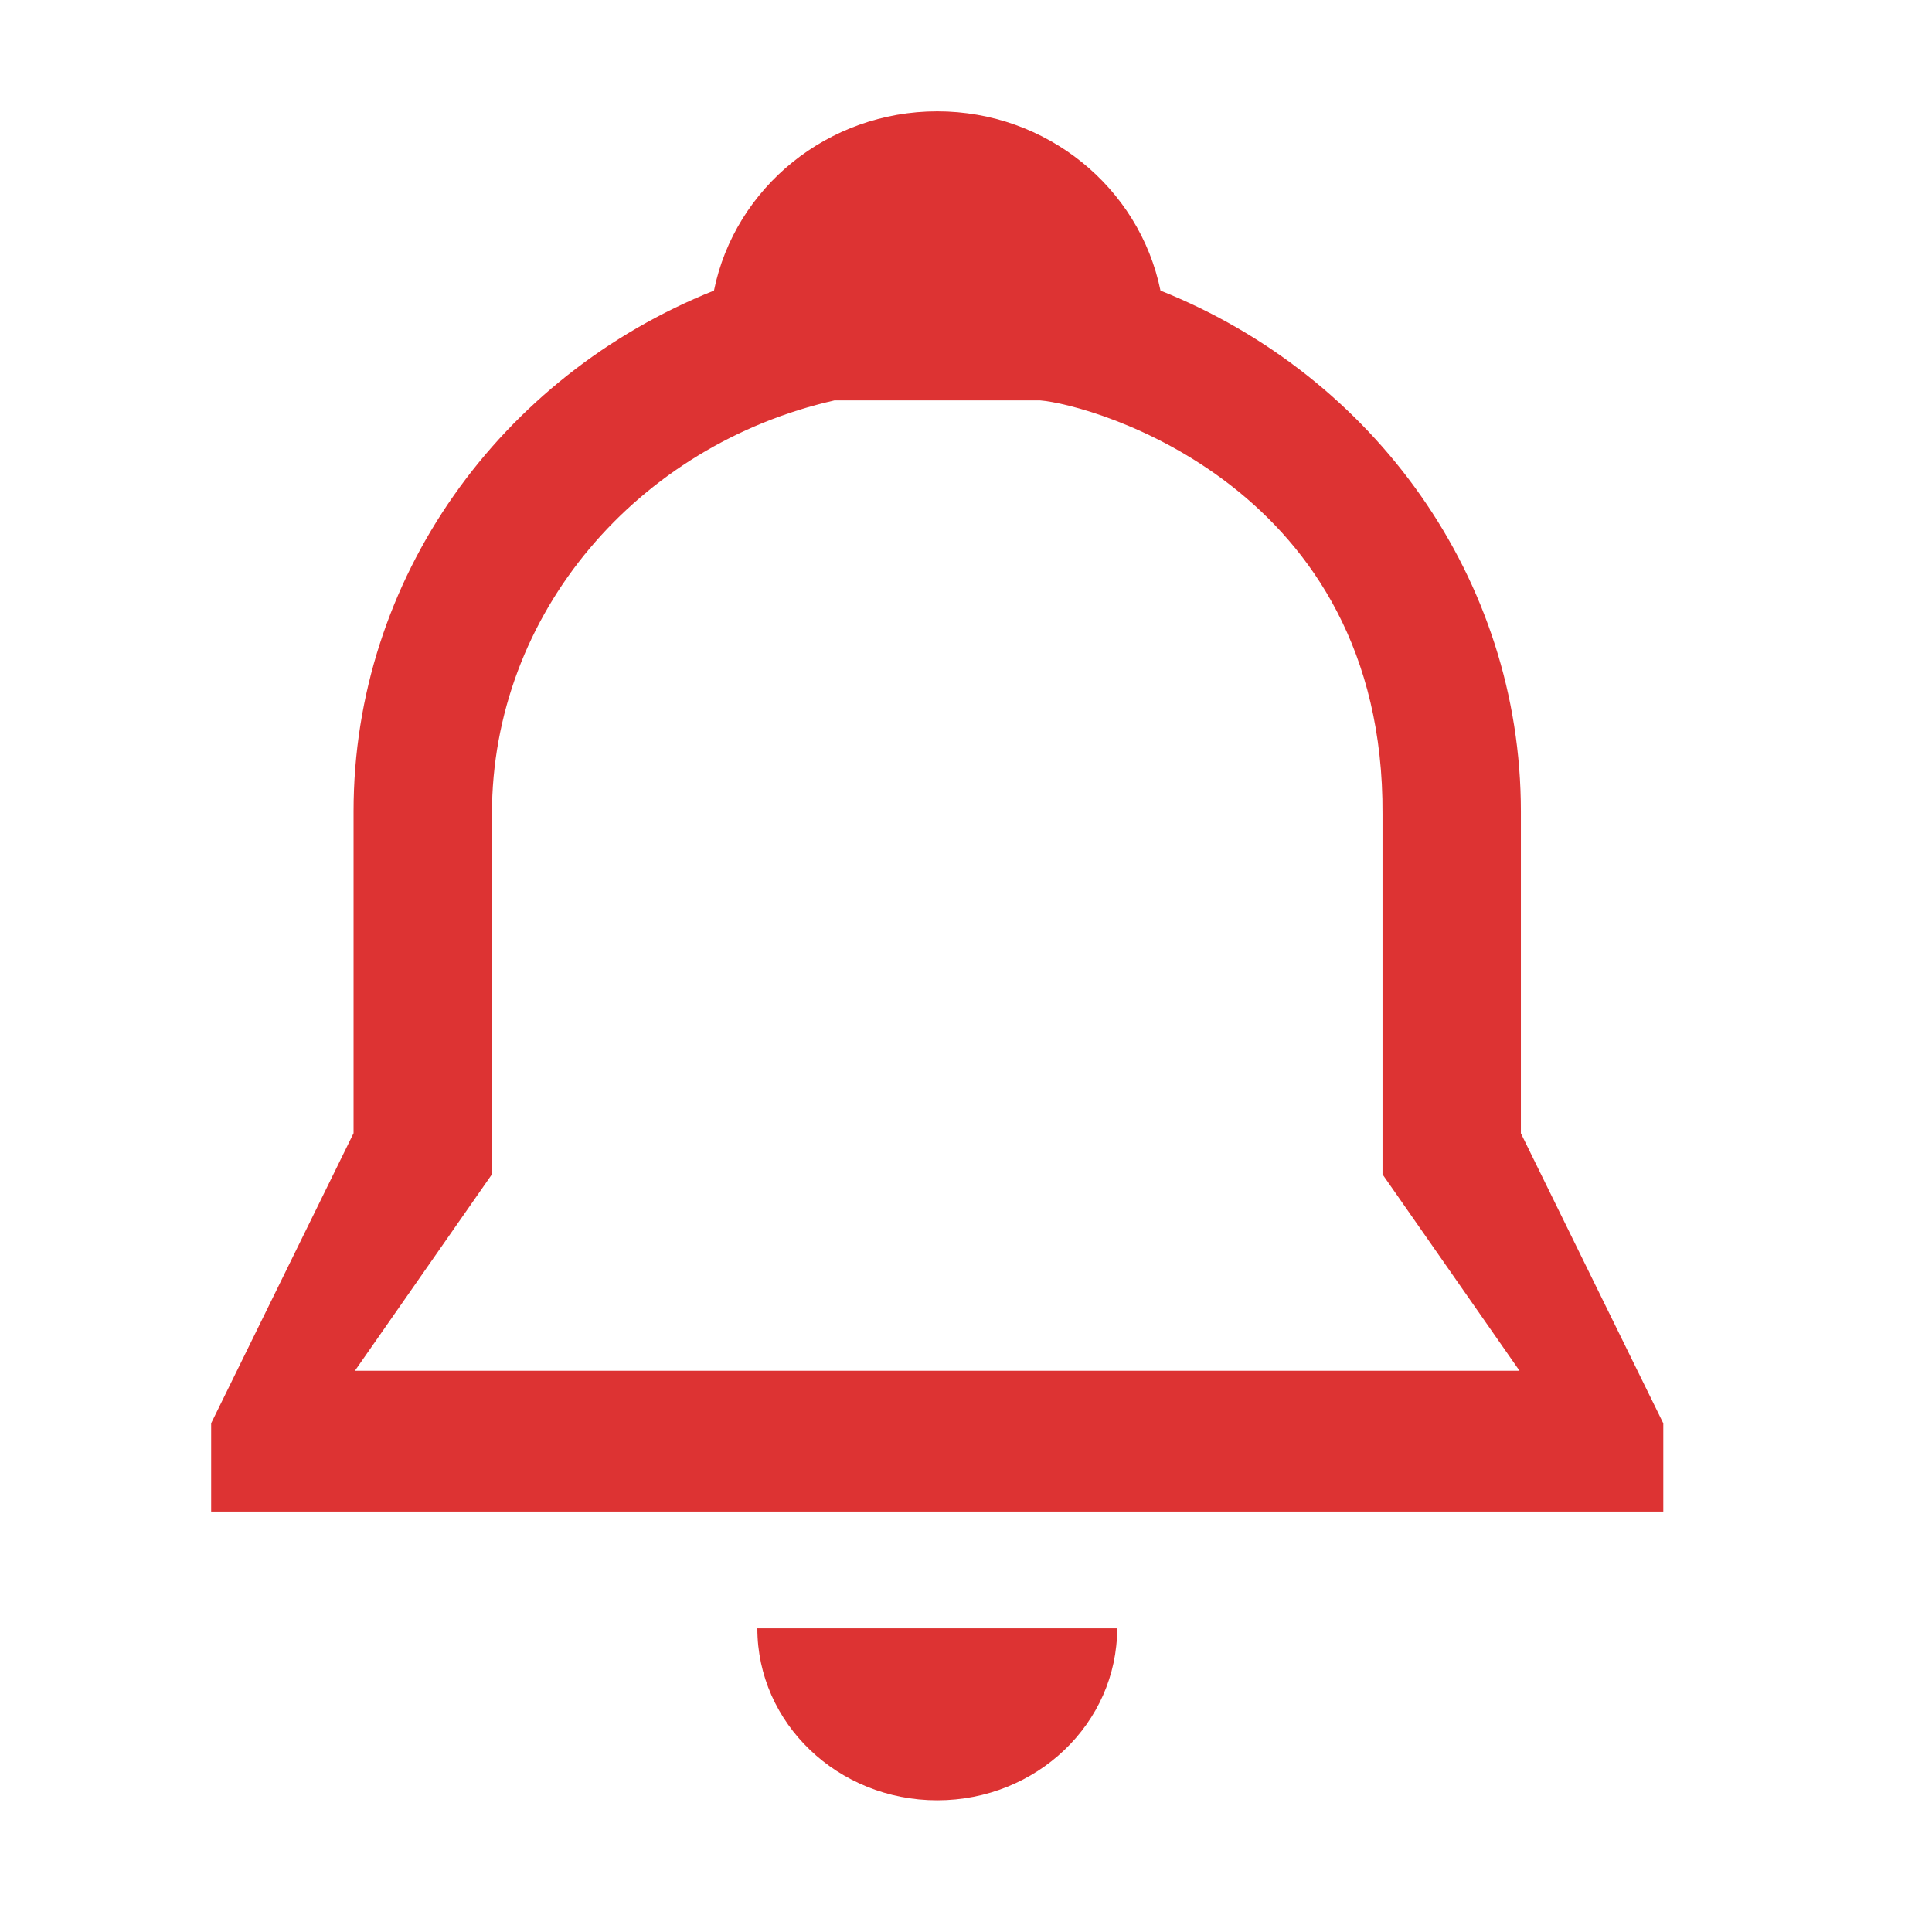
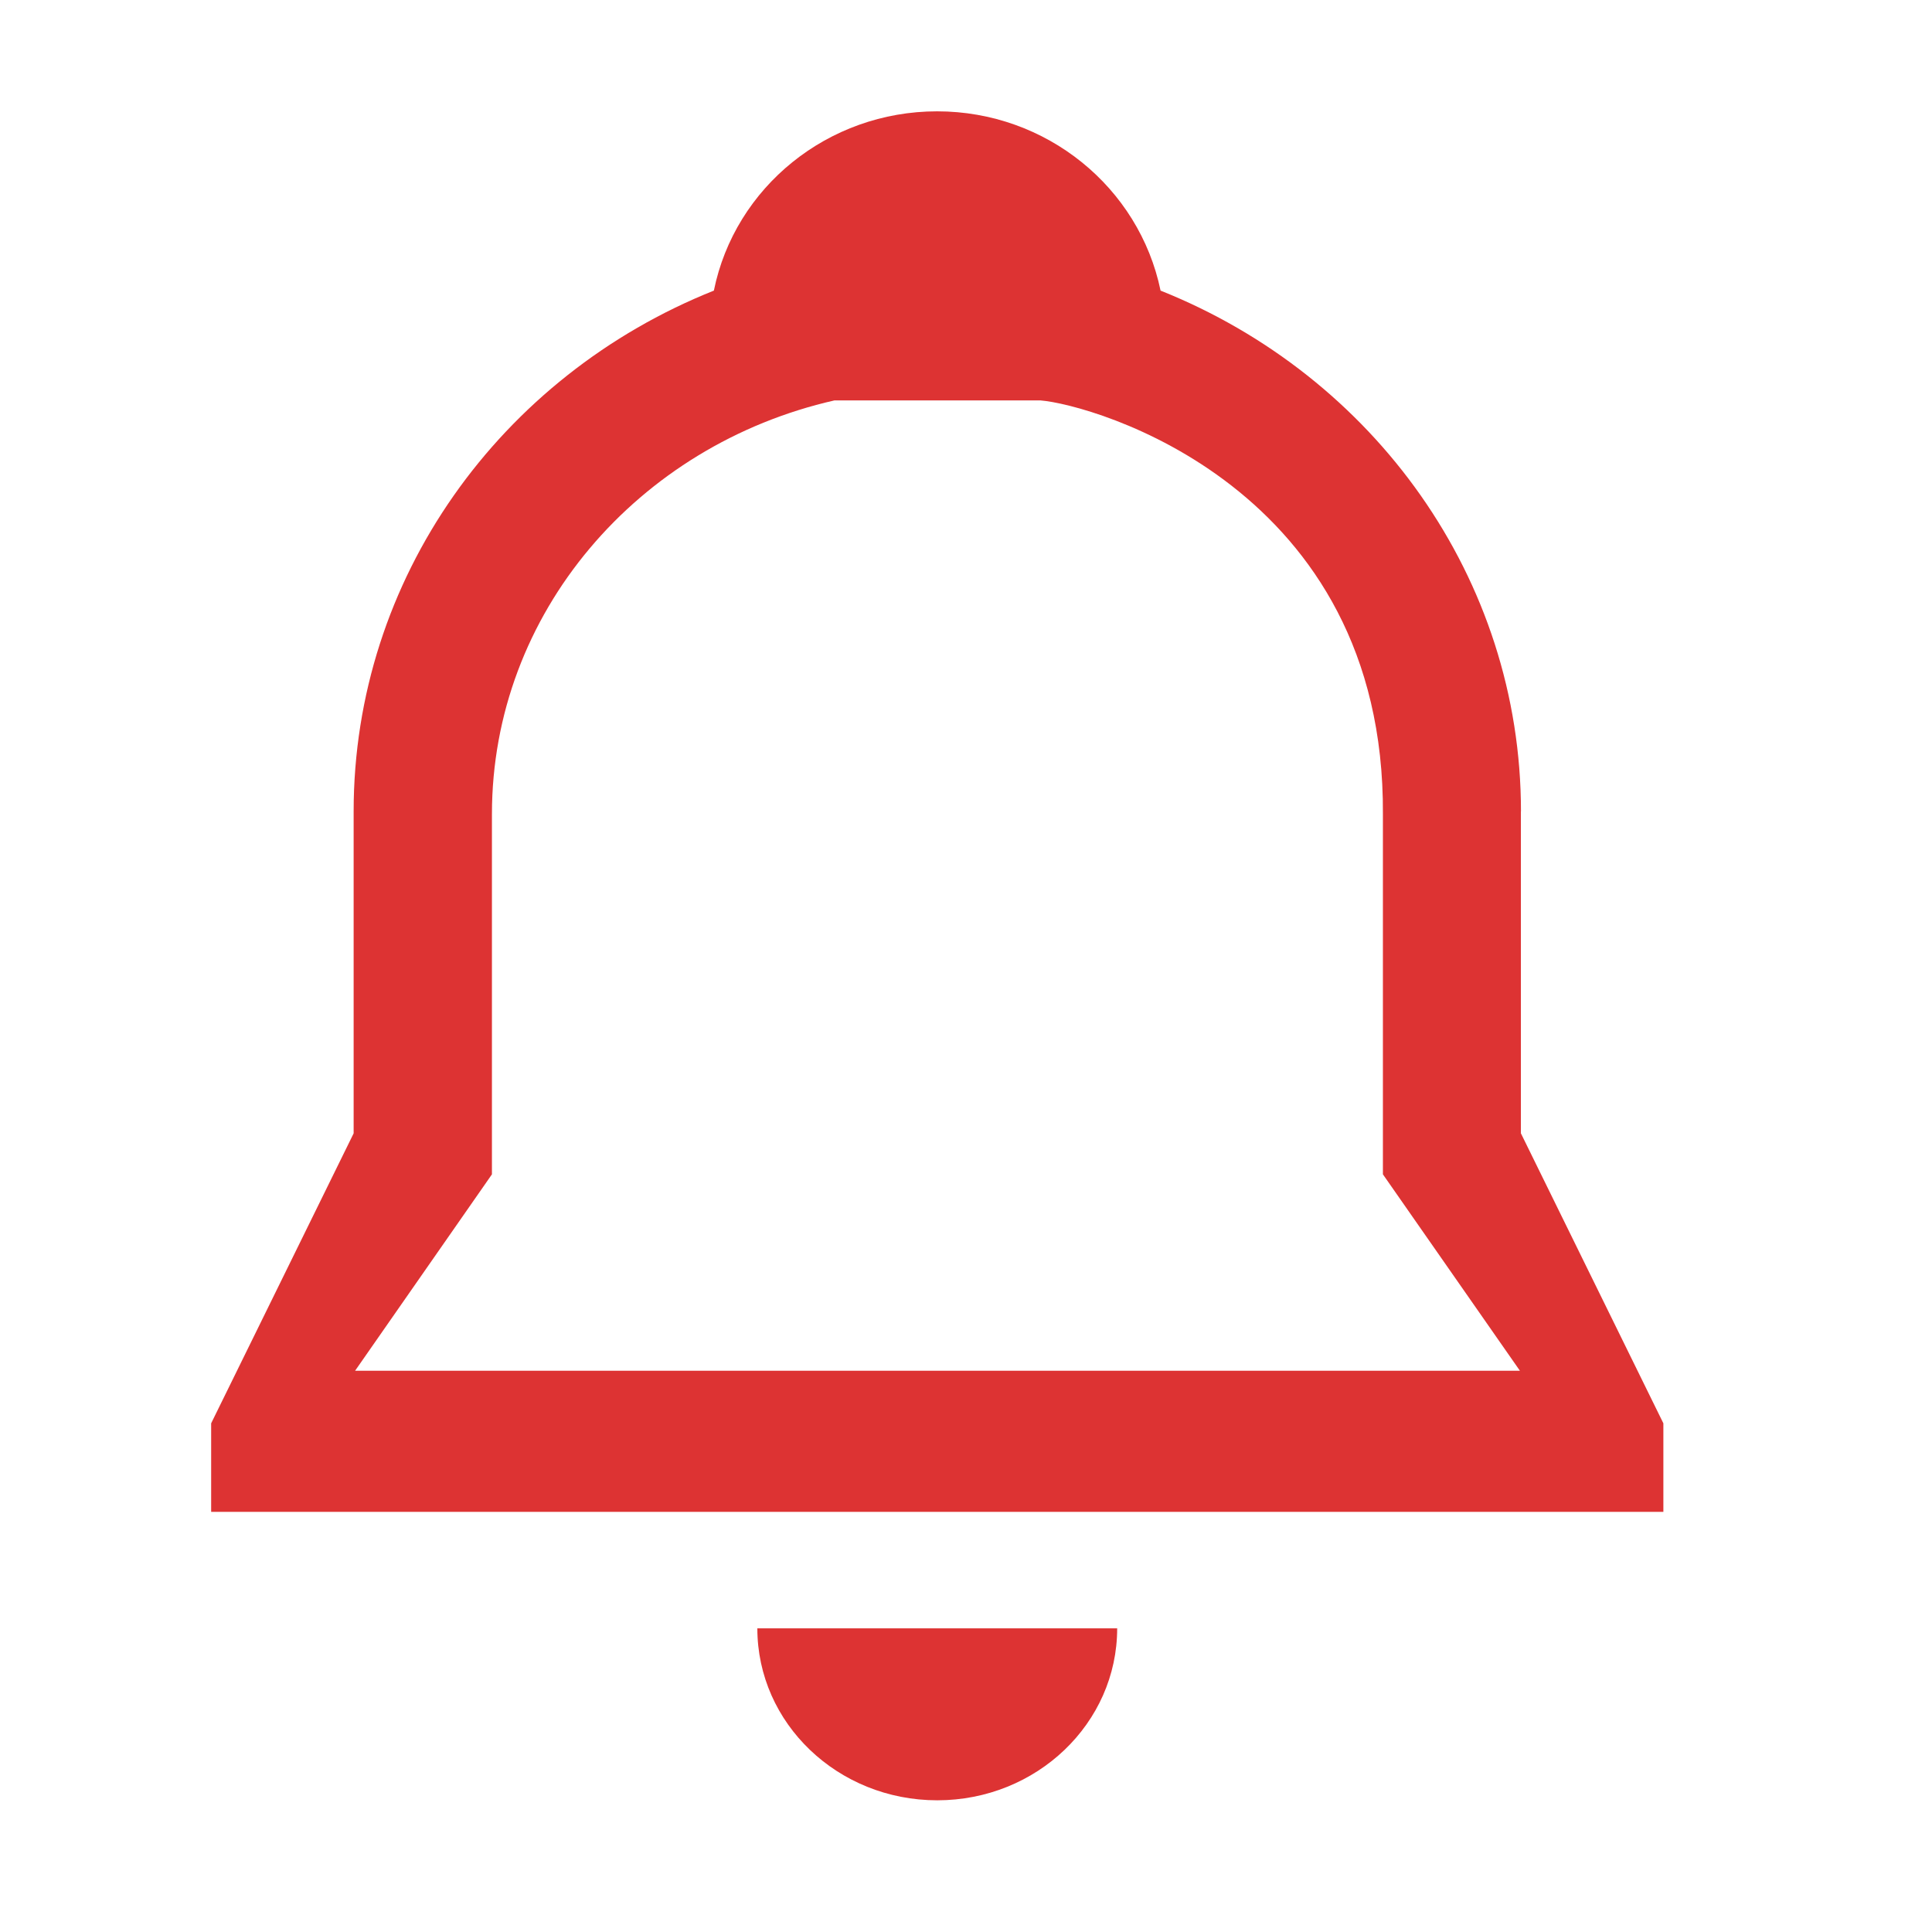
<svg xmlns="http://www.w3.org/2000/svg" viewBox="0 0 24 24">
-   <g id="Page-1" fill="none" fill-rule="evenodd">
-     <g id="icon-export" fill="#D33">
-       <g id="Bell" transform="translate(2 1)">
-         <path d="M9.643 21.364c1.234 0 2.235-.956 2.235-2.136h-4.47c0 1.18 1 2.136 2.234 2.136z" id="Page-1-Copy" />
-         <path d="M16.893 9.08v3.998l1.769 3.603v1.096H.623V16.68l1.769-3.603V9.08c0-2.894 1.824-5.41 4.477-6.47C7.13 1.327 8.285.383 9.643.383c1.357 0 2.511.944 2.773 2.227 2.653 1.06 4.477 3.576 4.477 6.47zM10.92 3.974H8.366c-2.438.553-4.255 2.64-4.255 5.14v4.474l-1.702 2.44h14.467l-1.702-2.44V9.114c.024-4.076-3.616-5.09-4.255-5.14z" id="Combined-Shape" />
-       </g>
-     </g>
-   </g>
+   <path id="Bell" fill="#d33" fill-rule="evenodd" d="M11.643 22.364c1.234 0 2.235-.956 2.235-2.136h-4.47c0 1.18 1 2.136 2.234 2.136zm7.25-12.284v3.998l1.77 3.603v1.1H2.623v-1.1l1.77-3.602V10.08c0-2.894 1.822-5.41 4.475-6.47.26-1.283 1.415-2.227 2.773-2.227s2.51.944 2.776 2.227c2.653 1.06 4.477 3.576 4.477 6.47zM12.92 4.974h-2.554c-2.438.553-4.255 2.64-4.255 5.14v4.474l-1.7 2.44h14.47l-1.702-2.44v-4.474c.024-4.076-3.616-5.09-4.255-5.14z" />
</svg>
